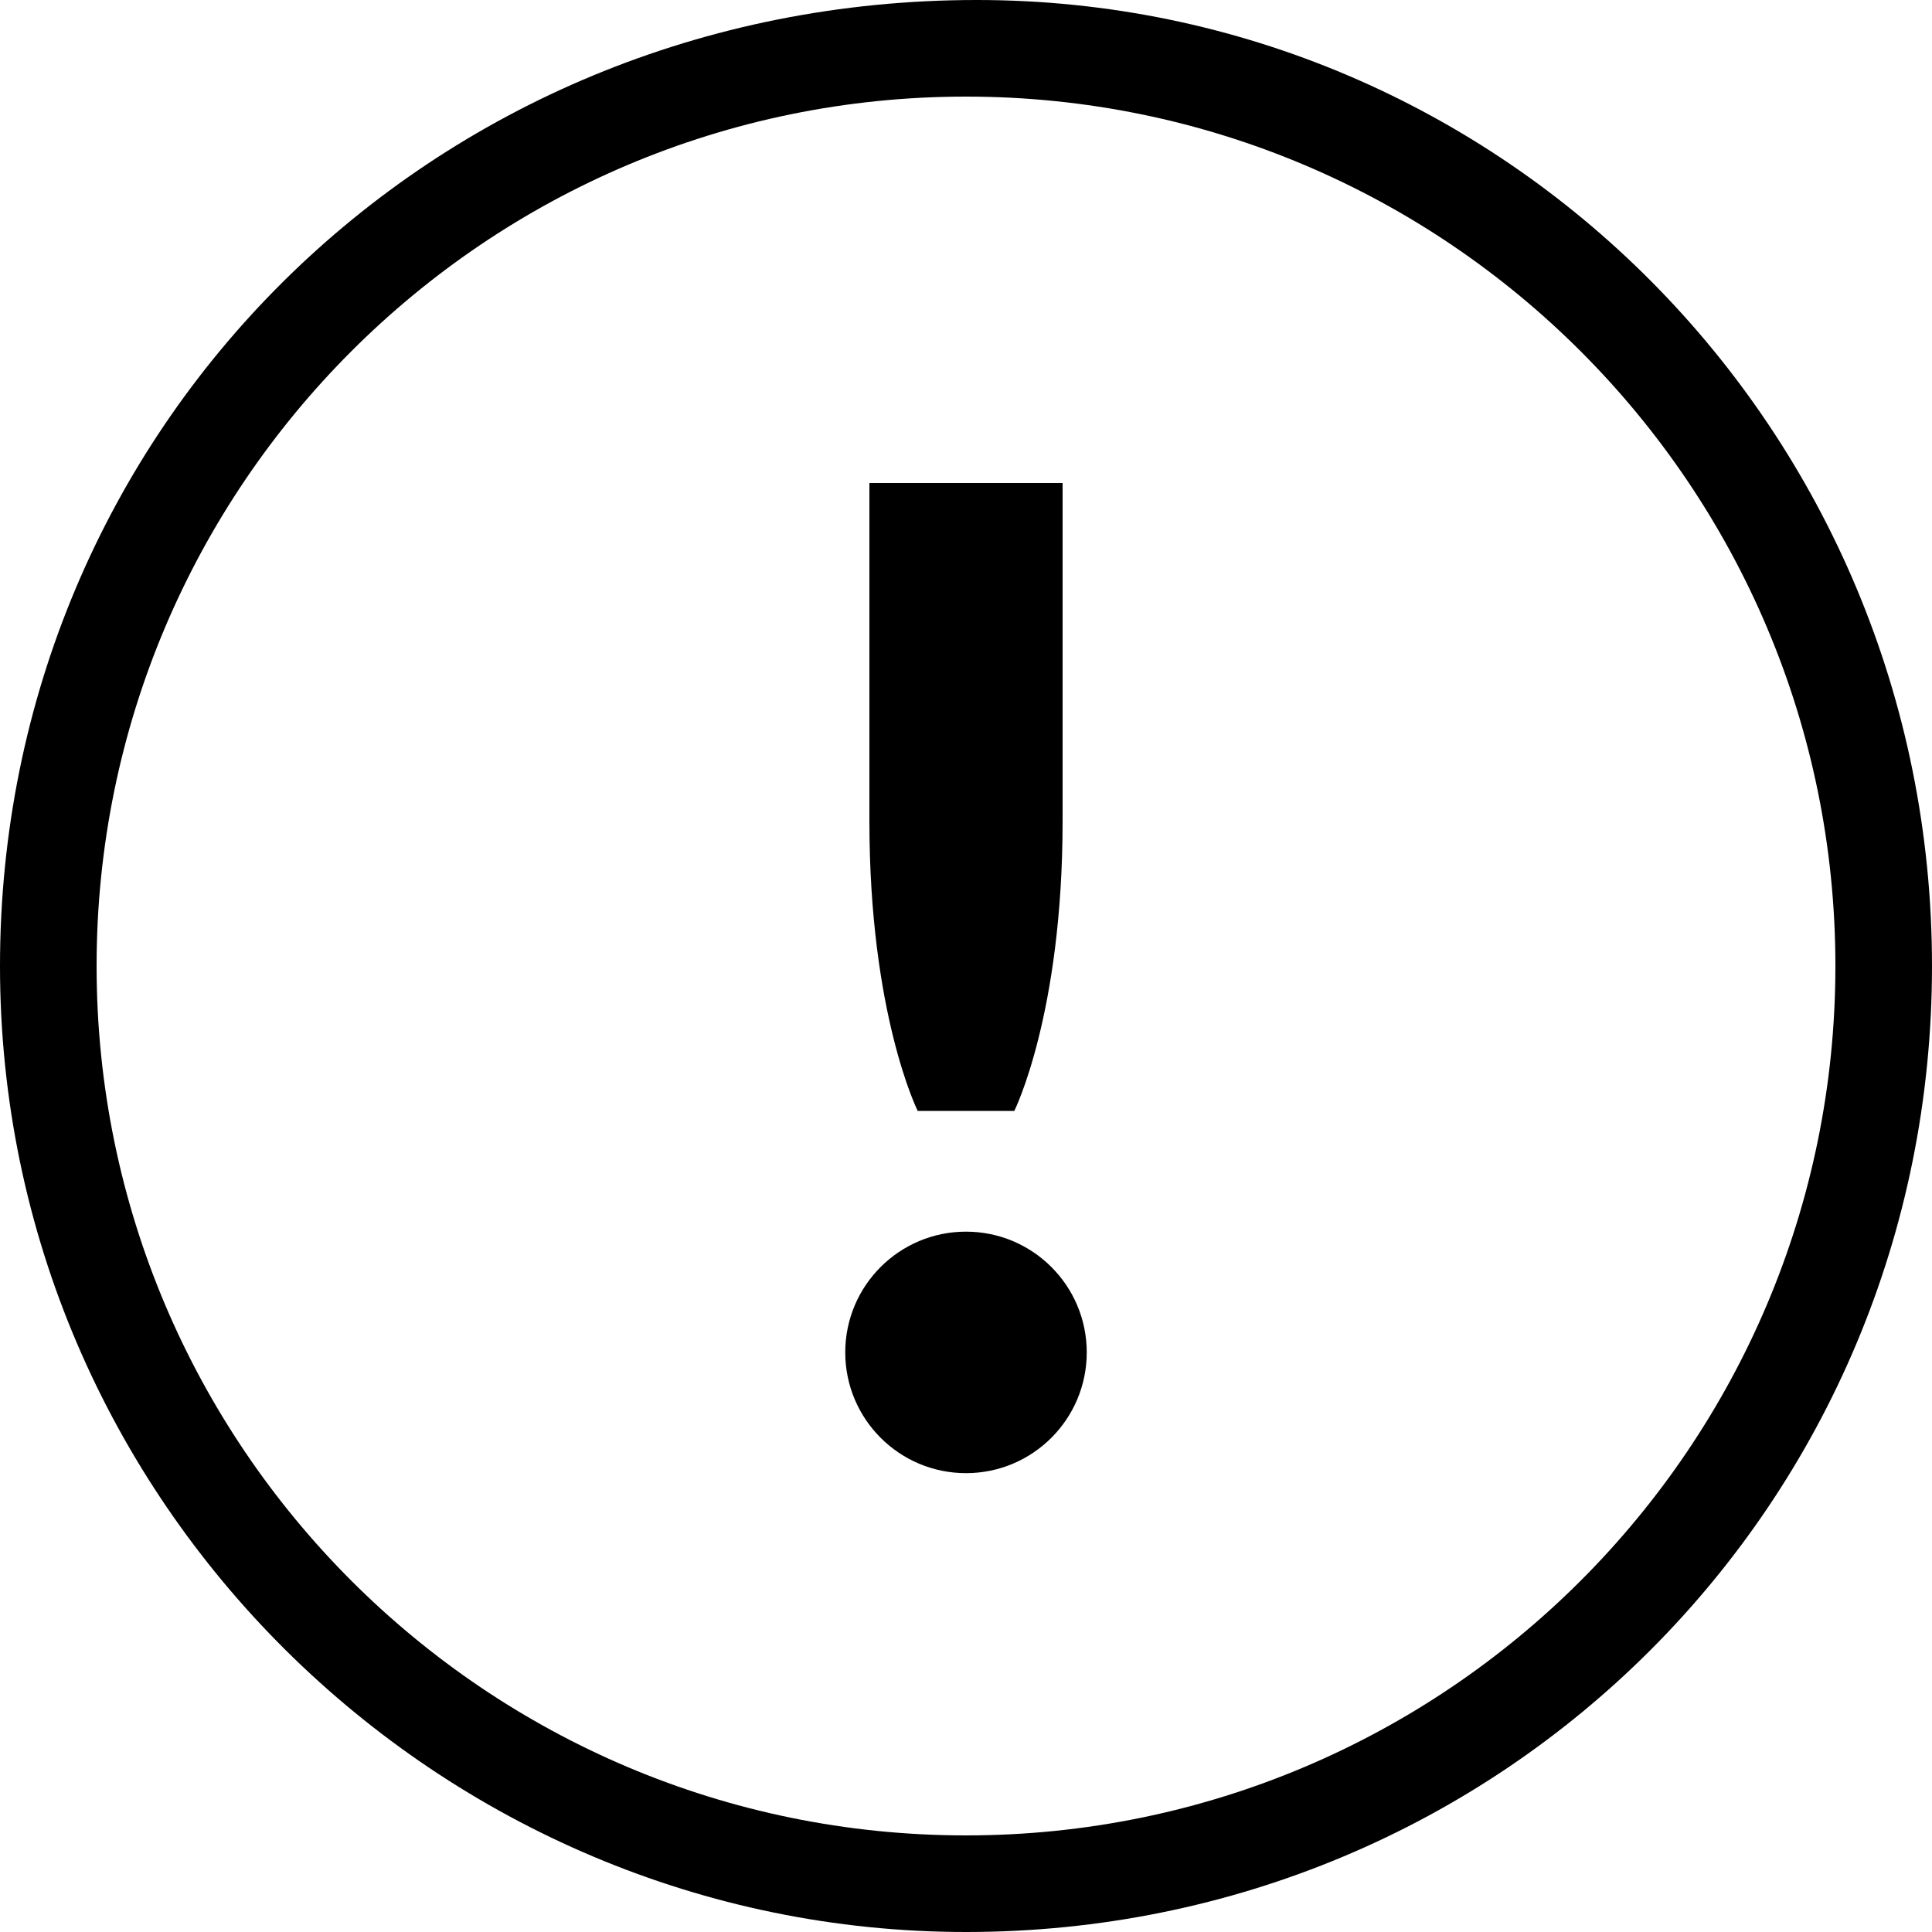
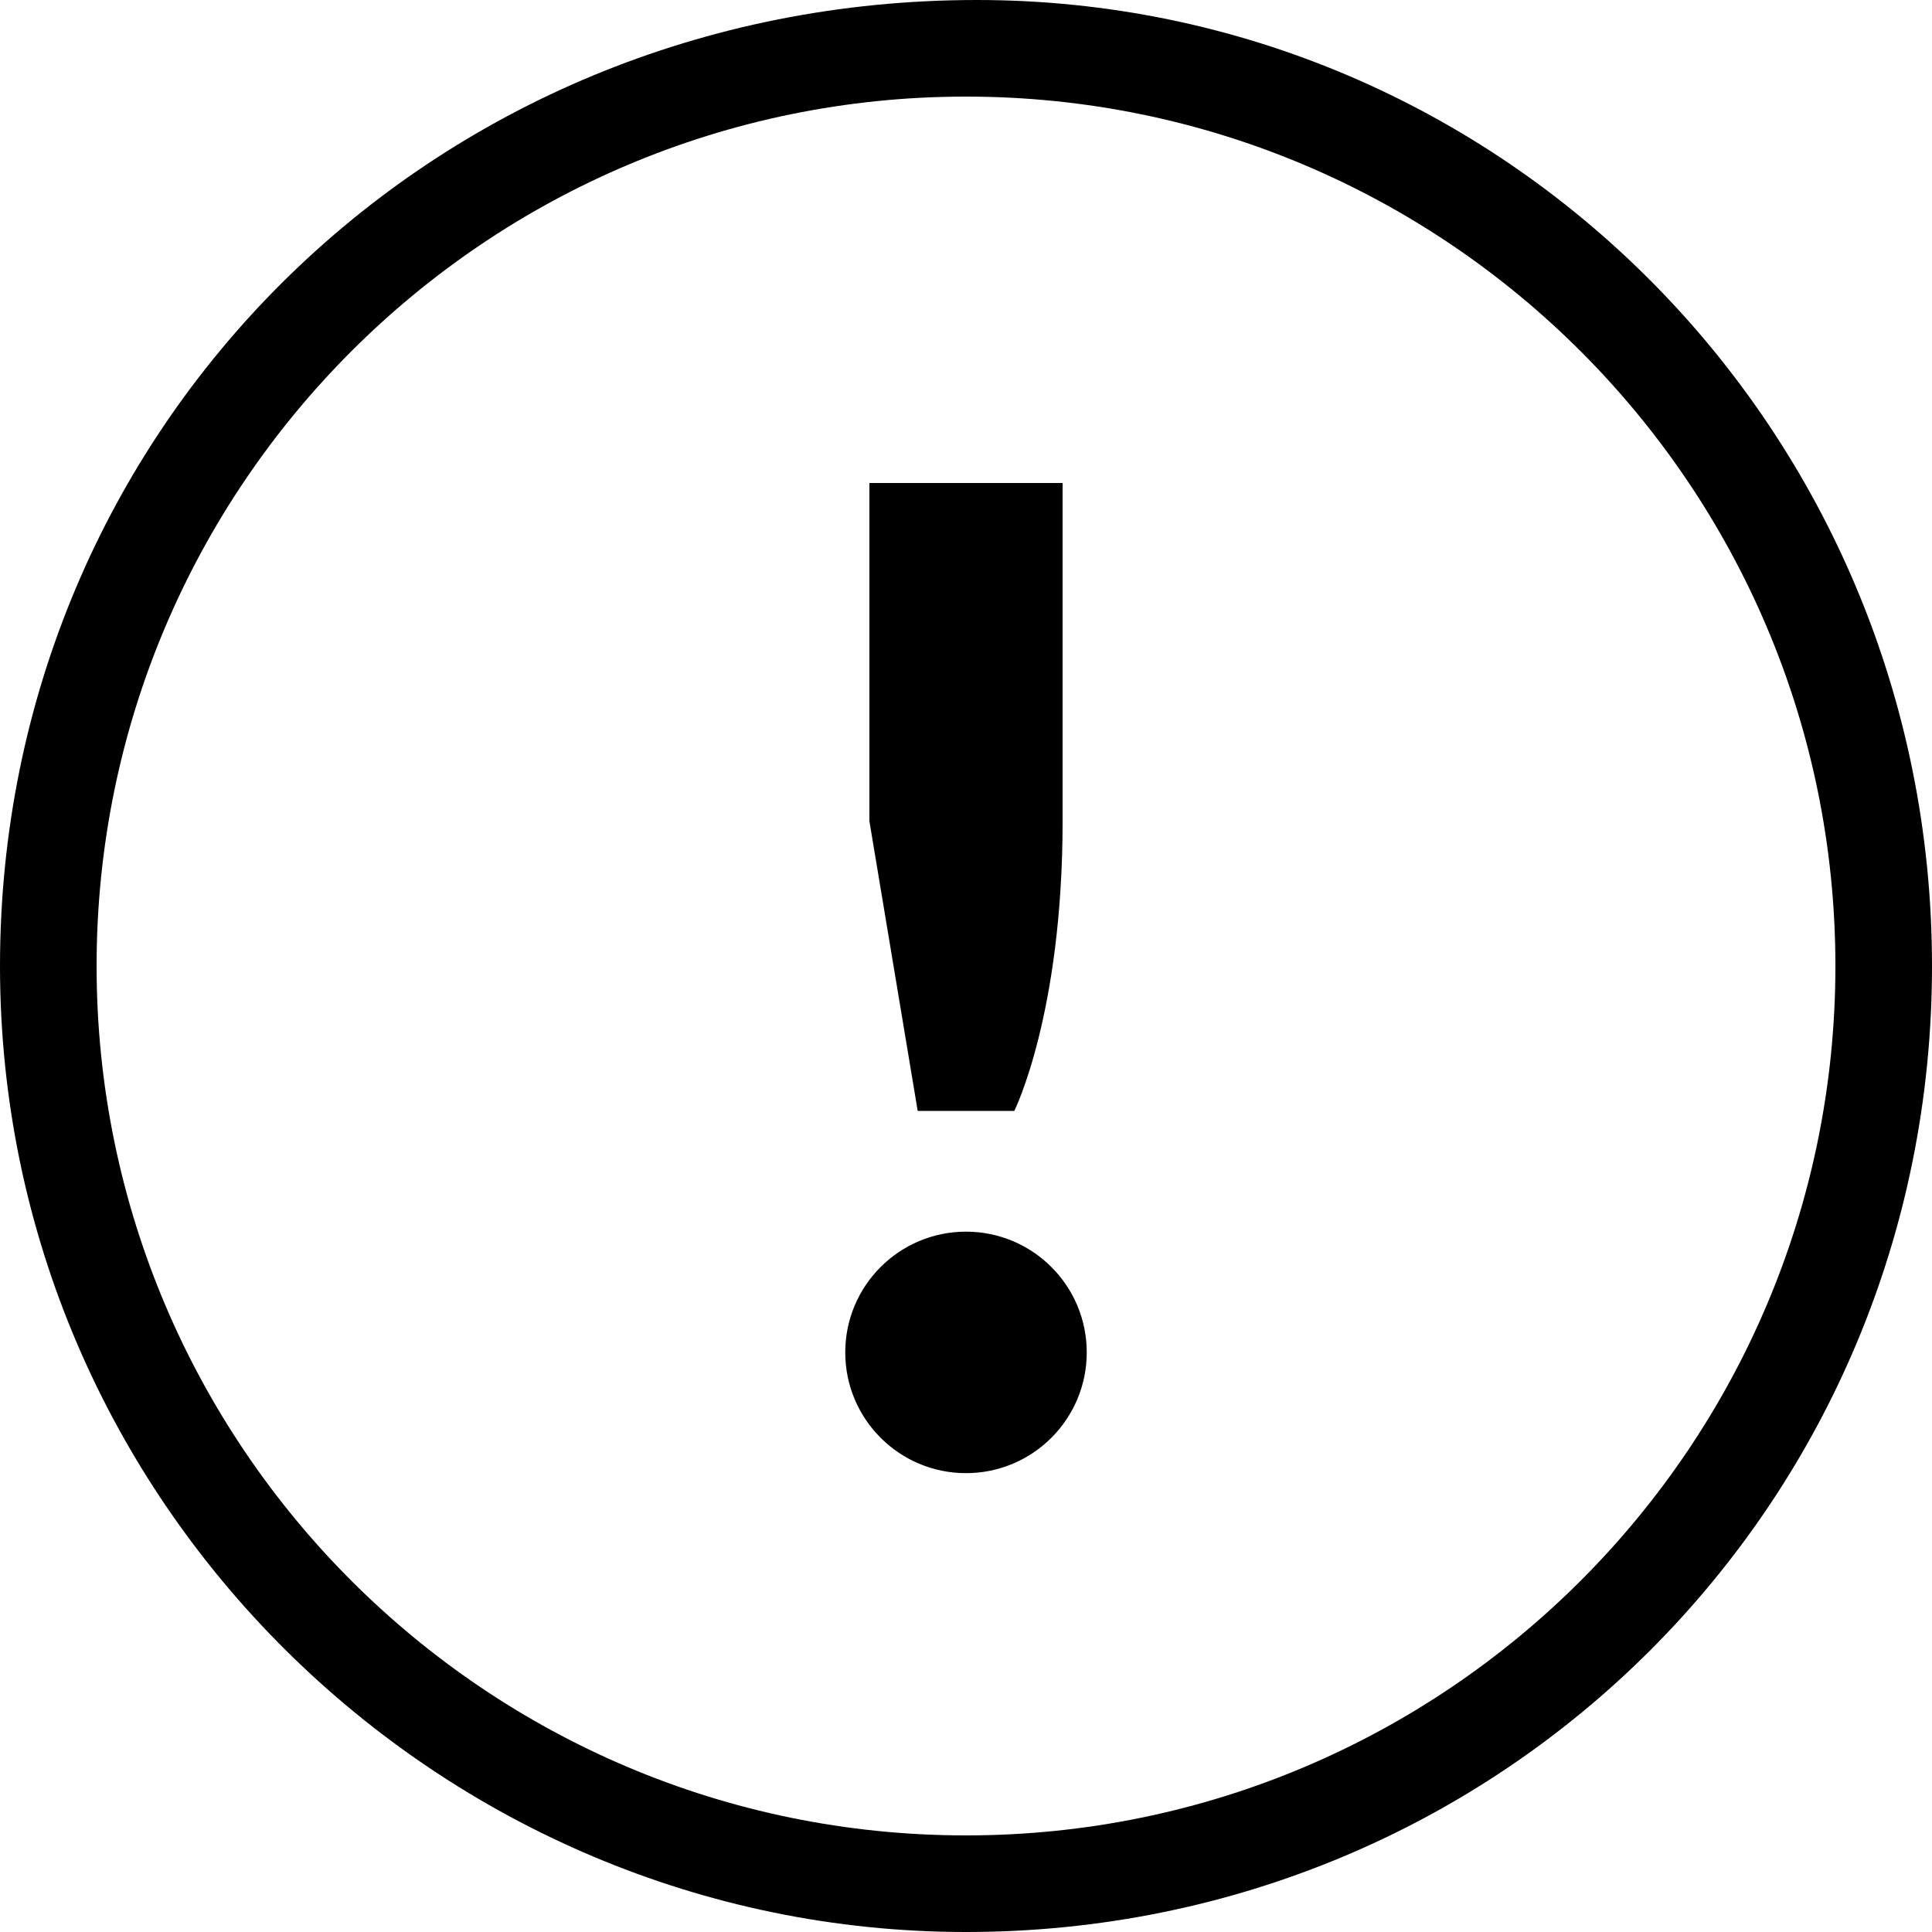
- <svg xmlns="http://www.w3.org/2000/svg" version="1.1" id="icones" x="0px" y="0px" viewBox="-18 21 32 32" enable-background="new -18 21 32 32" xml:space="preserve">
-   <g>
-     <path d="M-1.82,21C-10.89,21-18,28.11-18,37s7.29,16,16,16c8.89,0,16-7.11,16-16S6.89,21-1.82,21z M-2,51.4   c-7.95,0-14.4-6.45-14.4-14.4S-9.95,22.6-2,22.6S12.4,29.05,12.4,37S5.95,51.4-2,51.4z" />
-     <path d="M-1.2,39.4c0,0,0.8-1.6,0.8-4.8s0-5.6,0-5.6h-3.2c0,0,0,2.4,0,5.6s0.8,4.8,0.8,4.8H-1.2z" />
-     <circle cx="-2" cy="43.4" r="2" />
-   </g>
+ <svg xmlns="http://www.w3.org/2000/svg" viewBox="-18 21 32 32">
+   <path d="M-1.82 21C-10.89 21-18 28.11-18 37s7.29 16 16 16c8.89 0 16-7.11 16-16S6.89 21-1.82 21zM-2 51.4c-7.95 0-14.4-6.45-14.4-14.4S-9.95 22.6-2 22.6 12.4 29.05 12.4 37 5.95 51.4-2 51.4z" />
+   <path d="M-1.2 39.4s.8-1.6.8-4.8V29h-3.2v5.6l.8 4.8h1.6z" />
+   <circle cx="-2" cy="43.4" r="2" />
</svg>
